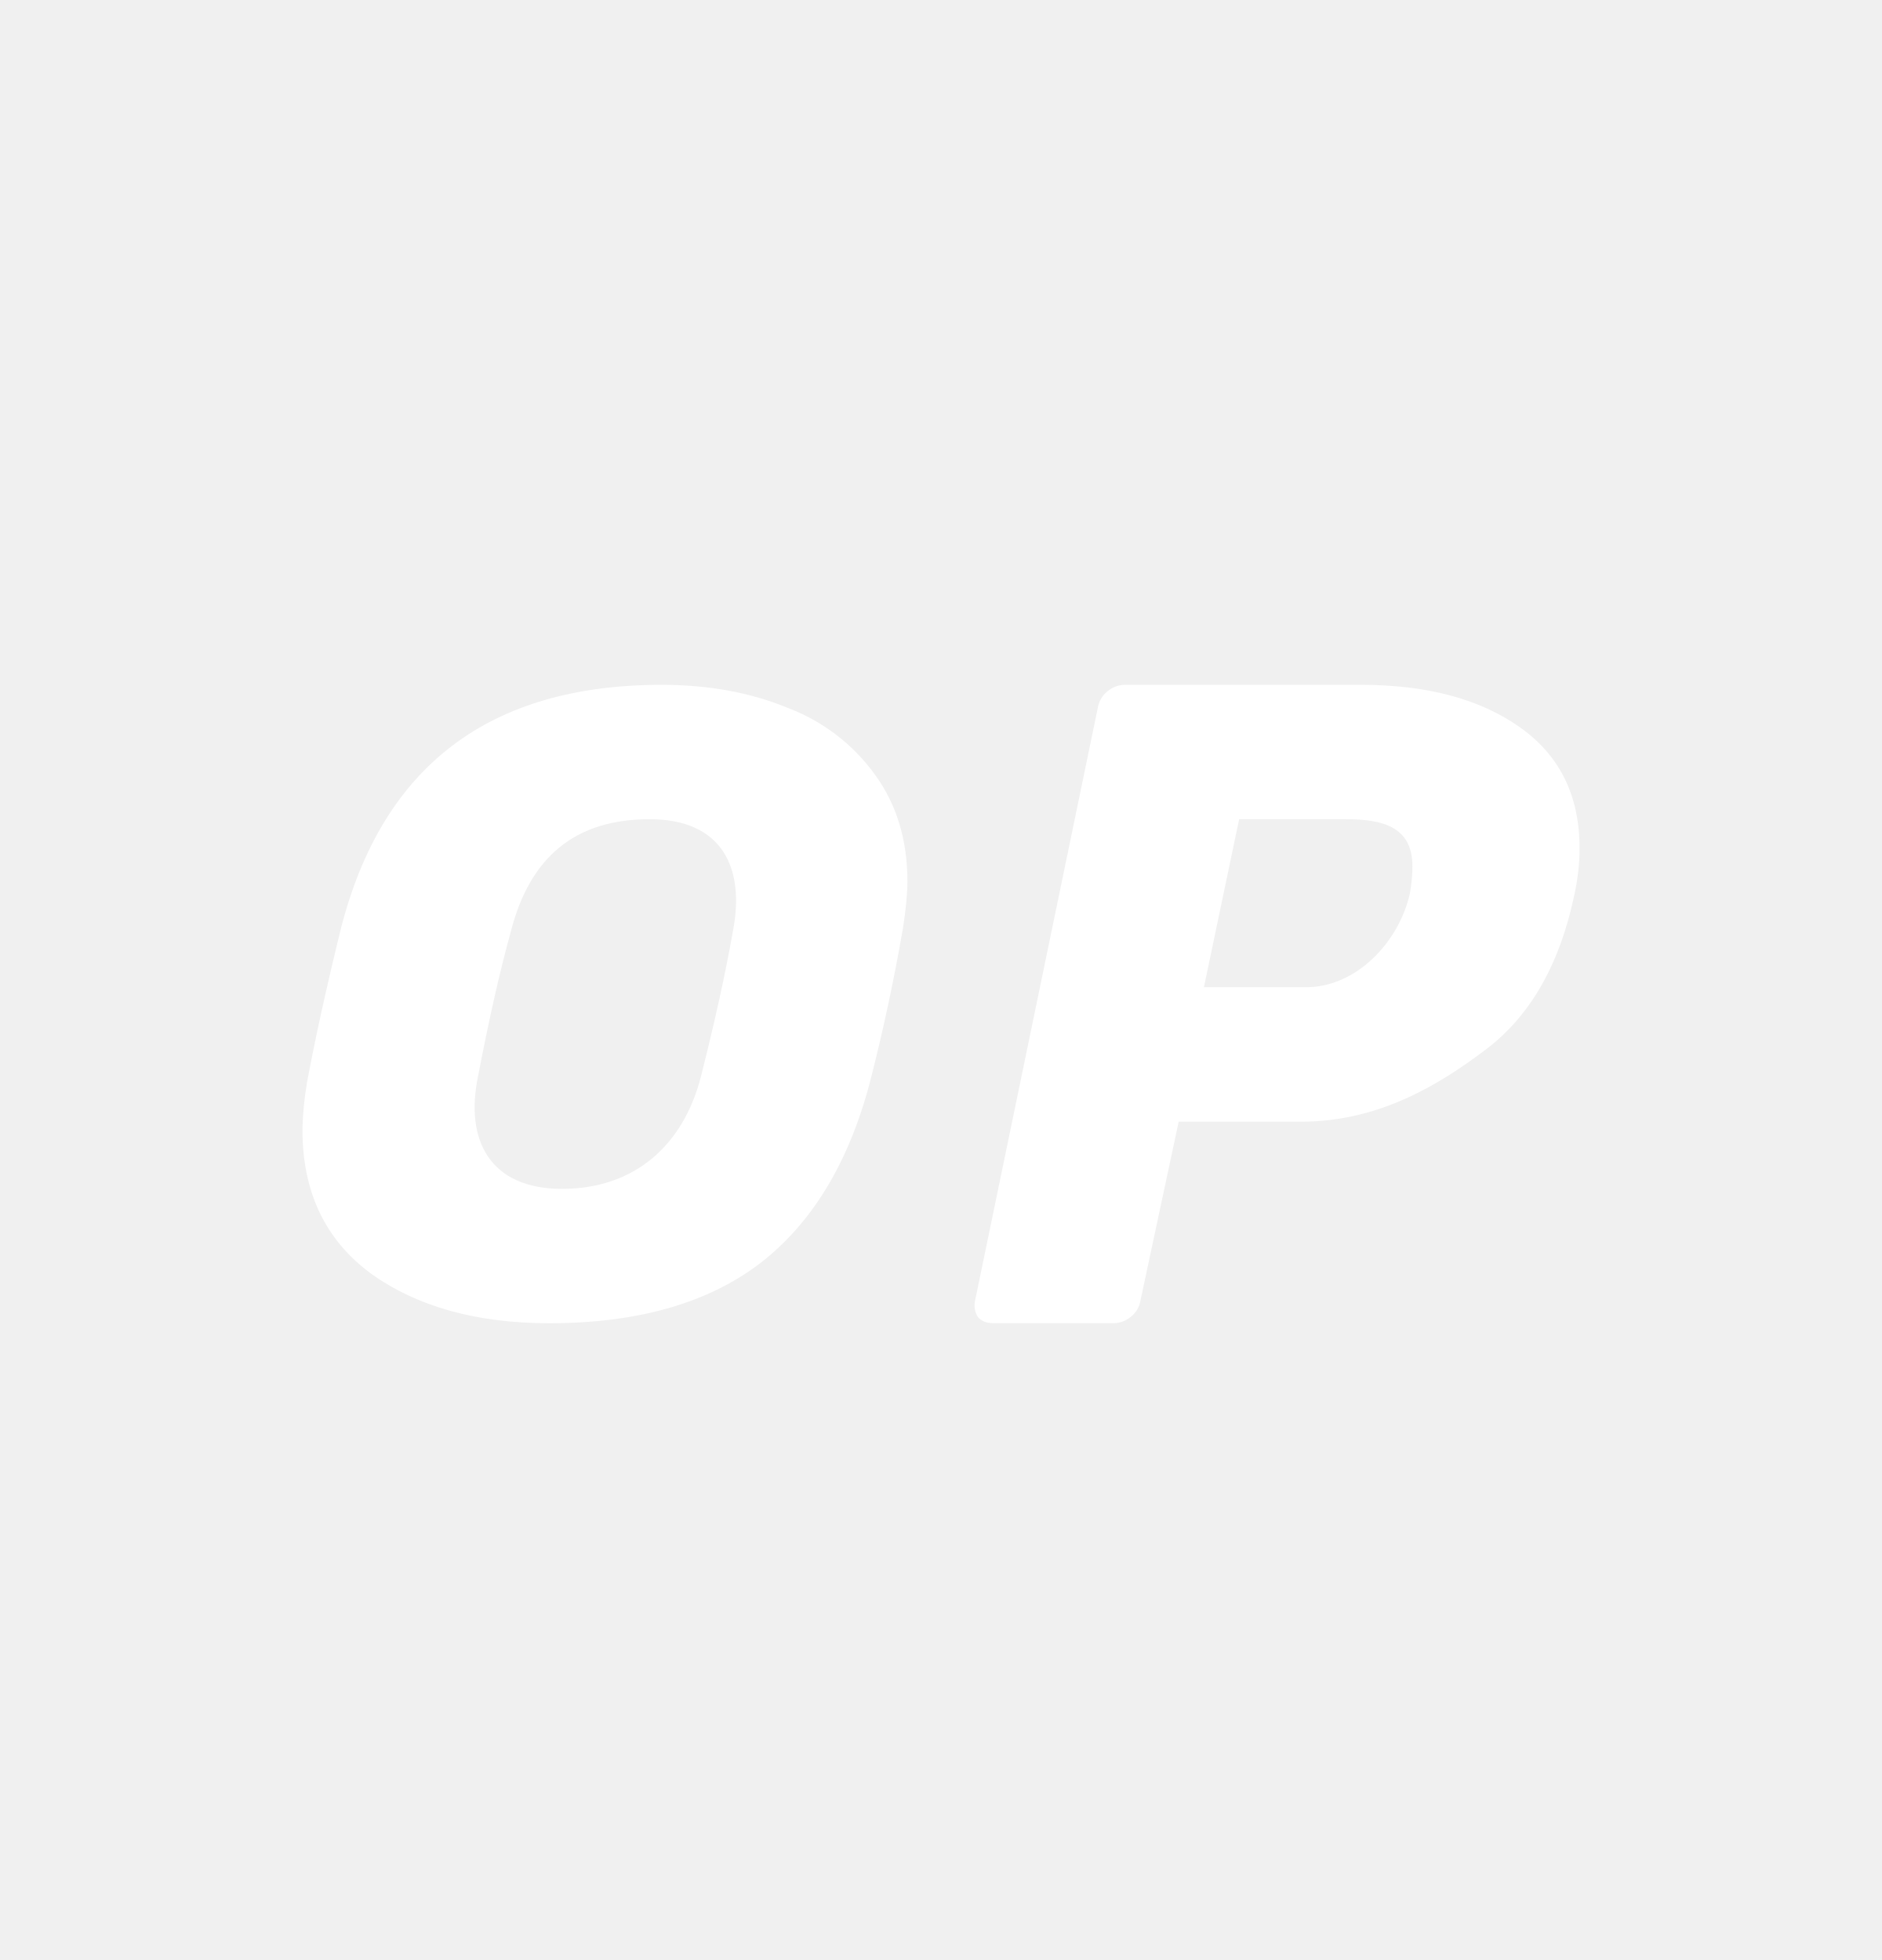
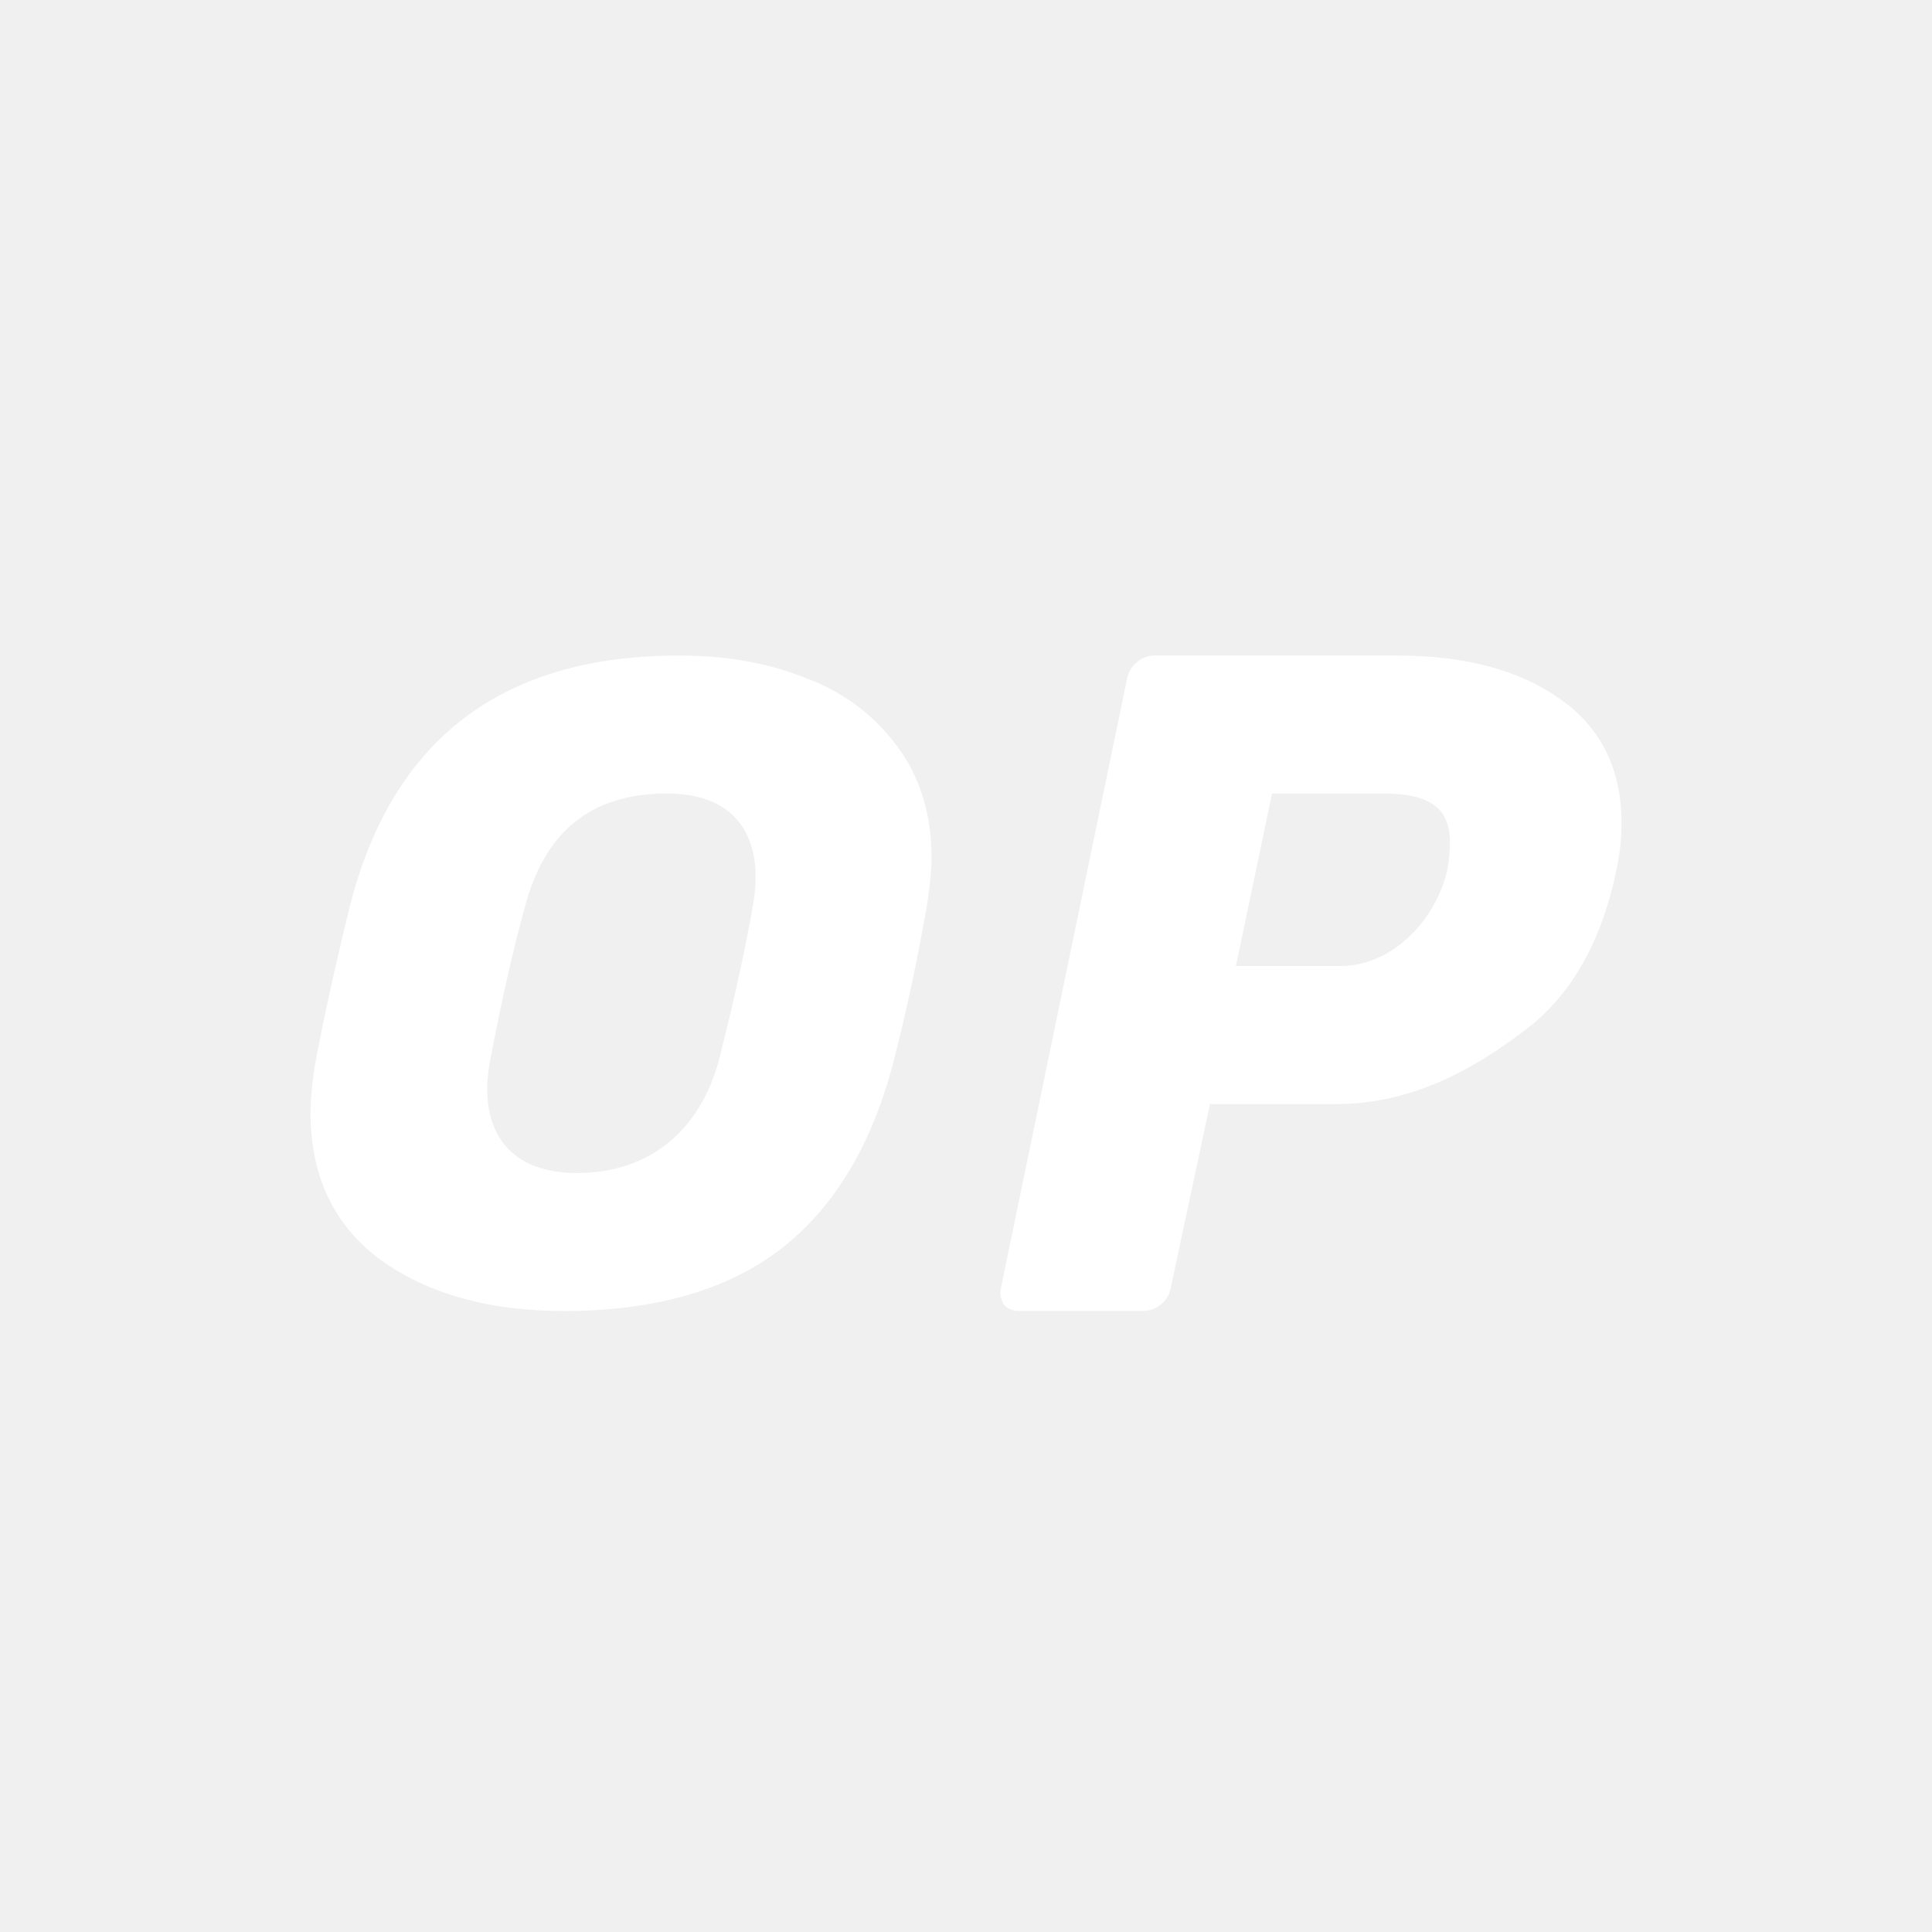
- <svg xmlns="http://www.w3.org/2000/svg" width="24" height="25" viewBox="0 0 24 25" fill="none">
-   <path fill-rule="evenodd" clip-rule="evenodd" d="M4.731 16.245C5.321 16.667 6.079 16.878 7.004 16.878C8.122 16.878 9.015 16.626 9.684 16.12C10.352 15.608 10.822 14.835 11.094 13.802C11.257 13.169 11.397 12.517 11.514 11.845C11.552 11.605 11.571 11.405 11.572 11.245C11.572 10.718 11.436 10.266 11.164 9.889C10.884 9.498 10.495 9.199 10.045 9.029C9.571 8.833 9.035 8.735 8.437 8.735C6.239 8.735 4.876 9.772 4.347 11.845C4.16 12.607 4.017 13.26 3.916 13.802C3.881 14.004 3.861 14.208 3.857 14.412C3.857 15.204 4.148 15.815 4.731 16.245ZM8.938 13.734C8.715 14.6 8.1 15.164 7.167 15.164C6.244 15.164 5.929 14.54 6.095 13.734C6.235 13.003 6.375 12.385 6.515 11.879C6.755 10.944 7.321 10.449 8.285 10.449C9.205 10.449 9.505 11.065 9.346 11.879C9.253 12.407 9.117 13.026 8.938 13.734ZM12.469 16.797C12.515 16.851 12.579 16.877 12.662 16.877H14.204C14.283 16.876 14.359 16.848 14.419 16.797C14.486 16.746 14.531 16.671 14.544 16.587L15.031 14.307H16.599C17.589 14.307 18.363 13.827 18.93 13.4C19.505 12.974 19.886 12.314 20.075 11.422C20.121 11.213 20.144 11.011 20.143 10.817C20.143 10.143 19.886 9.628 19.373 9.27C18.866 8.914 18.194 8.735 17.355 8.735H14.34C14.261 8.737 14.184 8.766 14.124 8.817C14.058 8.869 14.014 8.944 14 9.026L12.435 16.587C12.418 16.659 12.431 16.735 12.469 16.797ZM17.979 11.399C17.837 12.022 17.294 12.592 16.656 12.592H15.353L15.802 10.449H17.162C17.625 10.449 18.012 10.541 18.012 11.05C18.012 11.15 18.002 11.267 17.979 11.399Z" fill="white" />
+ <svg xmlns="http://www.w3.org/2000/svg" width="24" height="24" viewBox="0 0 24 24" fill="none">
+   <path fill-rule="evenodd" clip-rule="evenodd" d="M4.731 15.653C5.321 16.075 6.079 16.286 7.004 16.286C8.122 16.286 9.015 16.033 9.684 15.528C10.352 15.015 10.822 14.243 11.094 13.21C11.257 12.577 11.397 11.924 11.514 11.253C11.552 11.013 11.571 10.813 11.572 10.653C11.572 10.126 11.436 9.674 11.164 9.297C10.884 8.906 10.495 8.607 10.045 8.437C9.571 8.241 9.035 8.143 8.437 8.143C6.239 8.143 4.876 9.18 4.347 11.253C4.16 12.015 4.017 12.667 3.916 13.21C3.881 13.412 3.861 13.616 3.857 13.82C3.857 14.612 4.148 15.223 4.731 15.653ZM8.938 13.142C8.715 14.008 8.1 14.572 7.167 14.572C6.244 14.572 5.929 13.948 6.095 13.142C6.235 12.411 6.375 11.792 6.515 11.287C6.755 10.352 7.321 9.857 8.285 9.857C9.205 9.857 9.505 10.473 9.346 11.287C9.253 11.815 9.117 12.433 8.938 13.142ZM12.469 16.205C12.515 16.258 12.579 16.285 12.662 16.285H14.204C14.283 16.284 14.359 16.256 14.419 16.205C14.486 16.154 14.531 16.078 14.544 15.995L15.031 13.715H16.599C17.589 13.715 18.363 13.235 18.93 12.808C19.505 12.381 19.886 11.722 20.075 10.83C20.121 10.621 20.144 10.419 20.143 10.225C20.143 9.551 19.886 9.035 19.373 8.678C18.866 8.321 18.194 8.143 17.355 8.143H14.34C14.261 8.144 14.184 8.173 14.124 8.225C14.058 8.277 14.014 8.351 14 8.434L12.435 15.995C12.418 16.067 12.431 16.142 12.469 16.205ZM17.979 10.807C17.837 11.43 17.294 12 16.656 12H15.353L15.802 9.857H17.162C17.625 9.857 18.012 9.949 18.012 10.458C18.012 10.558 18.002 10.674 17.979 10.807Z" fill="white" />
</svg>
